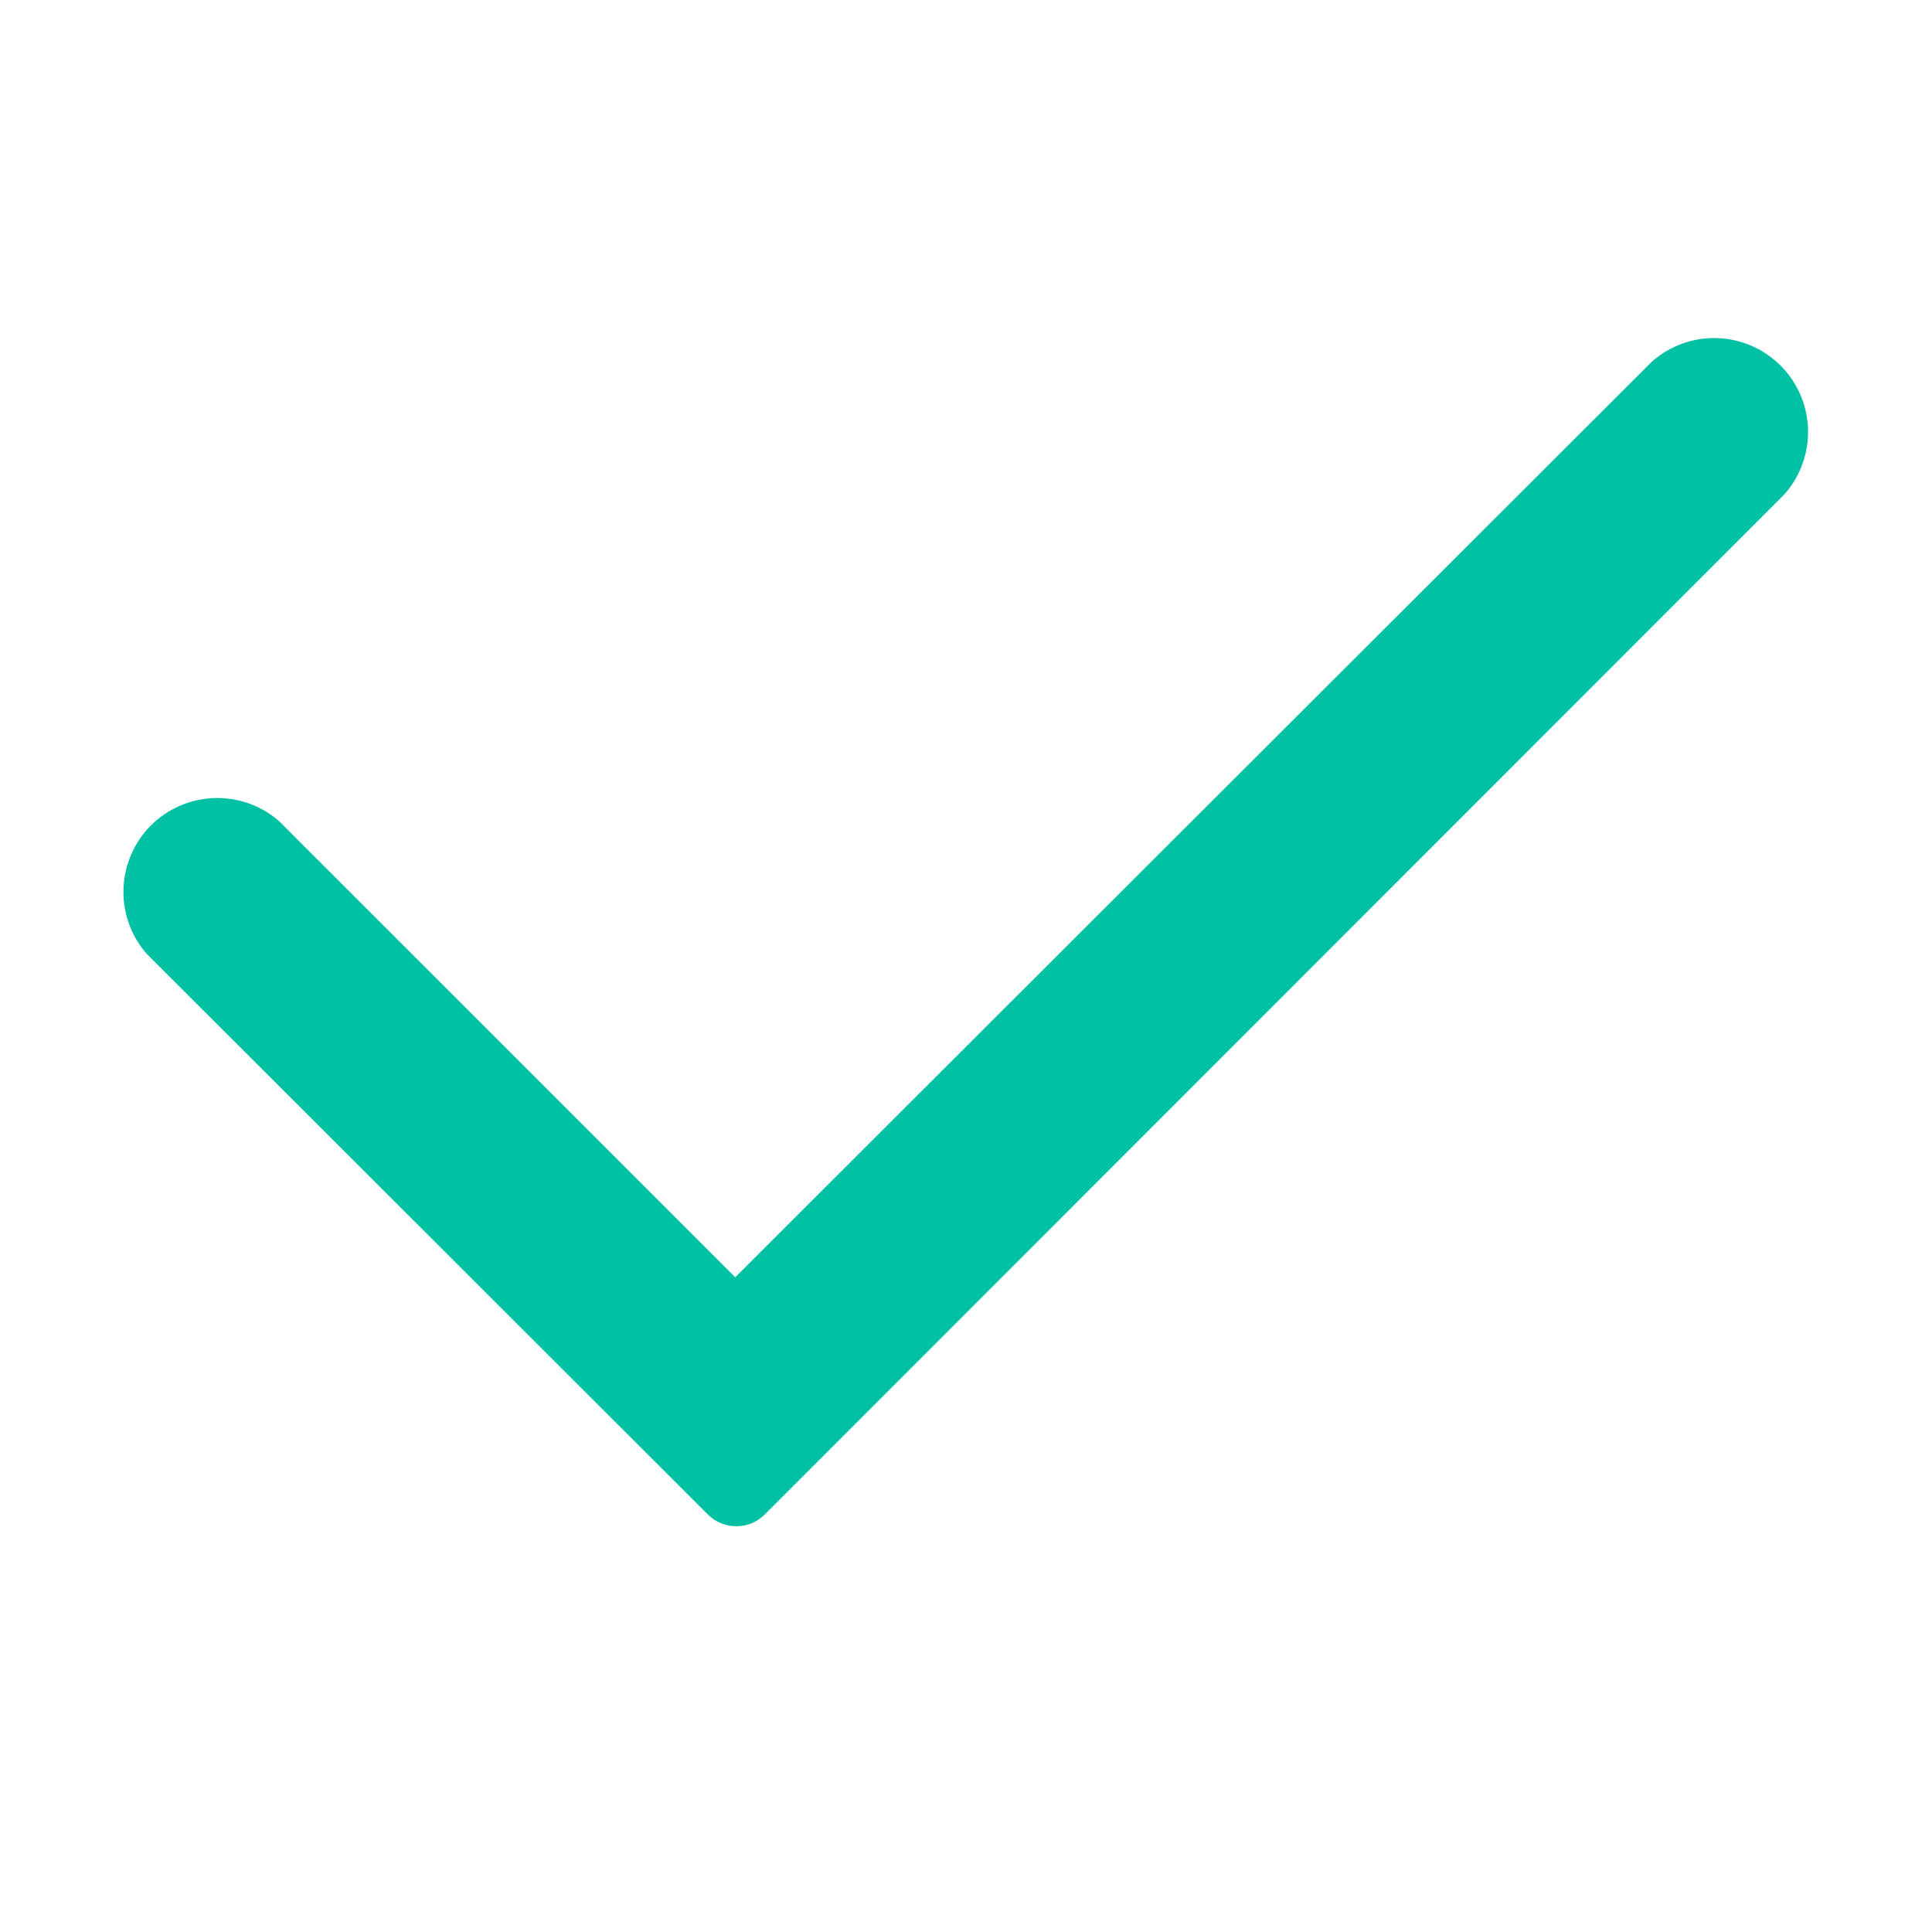
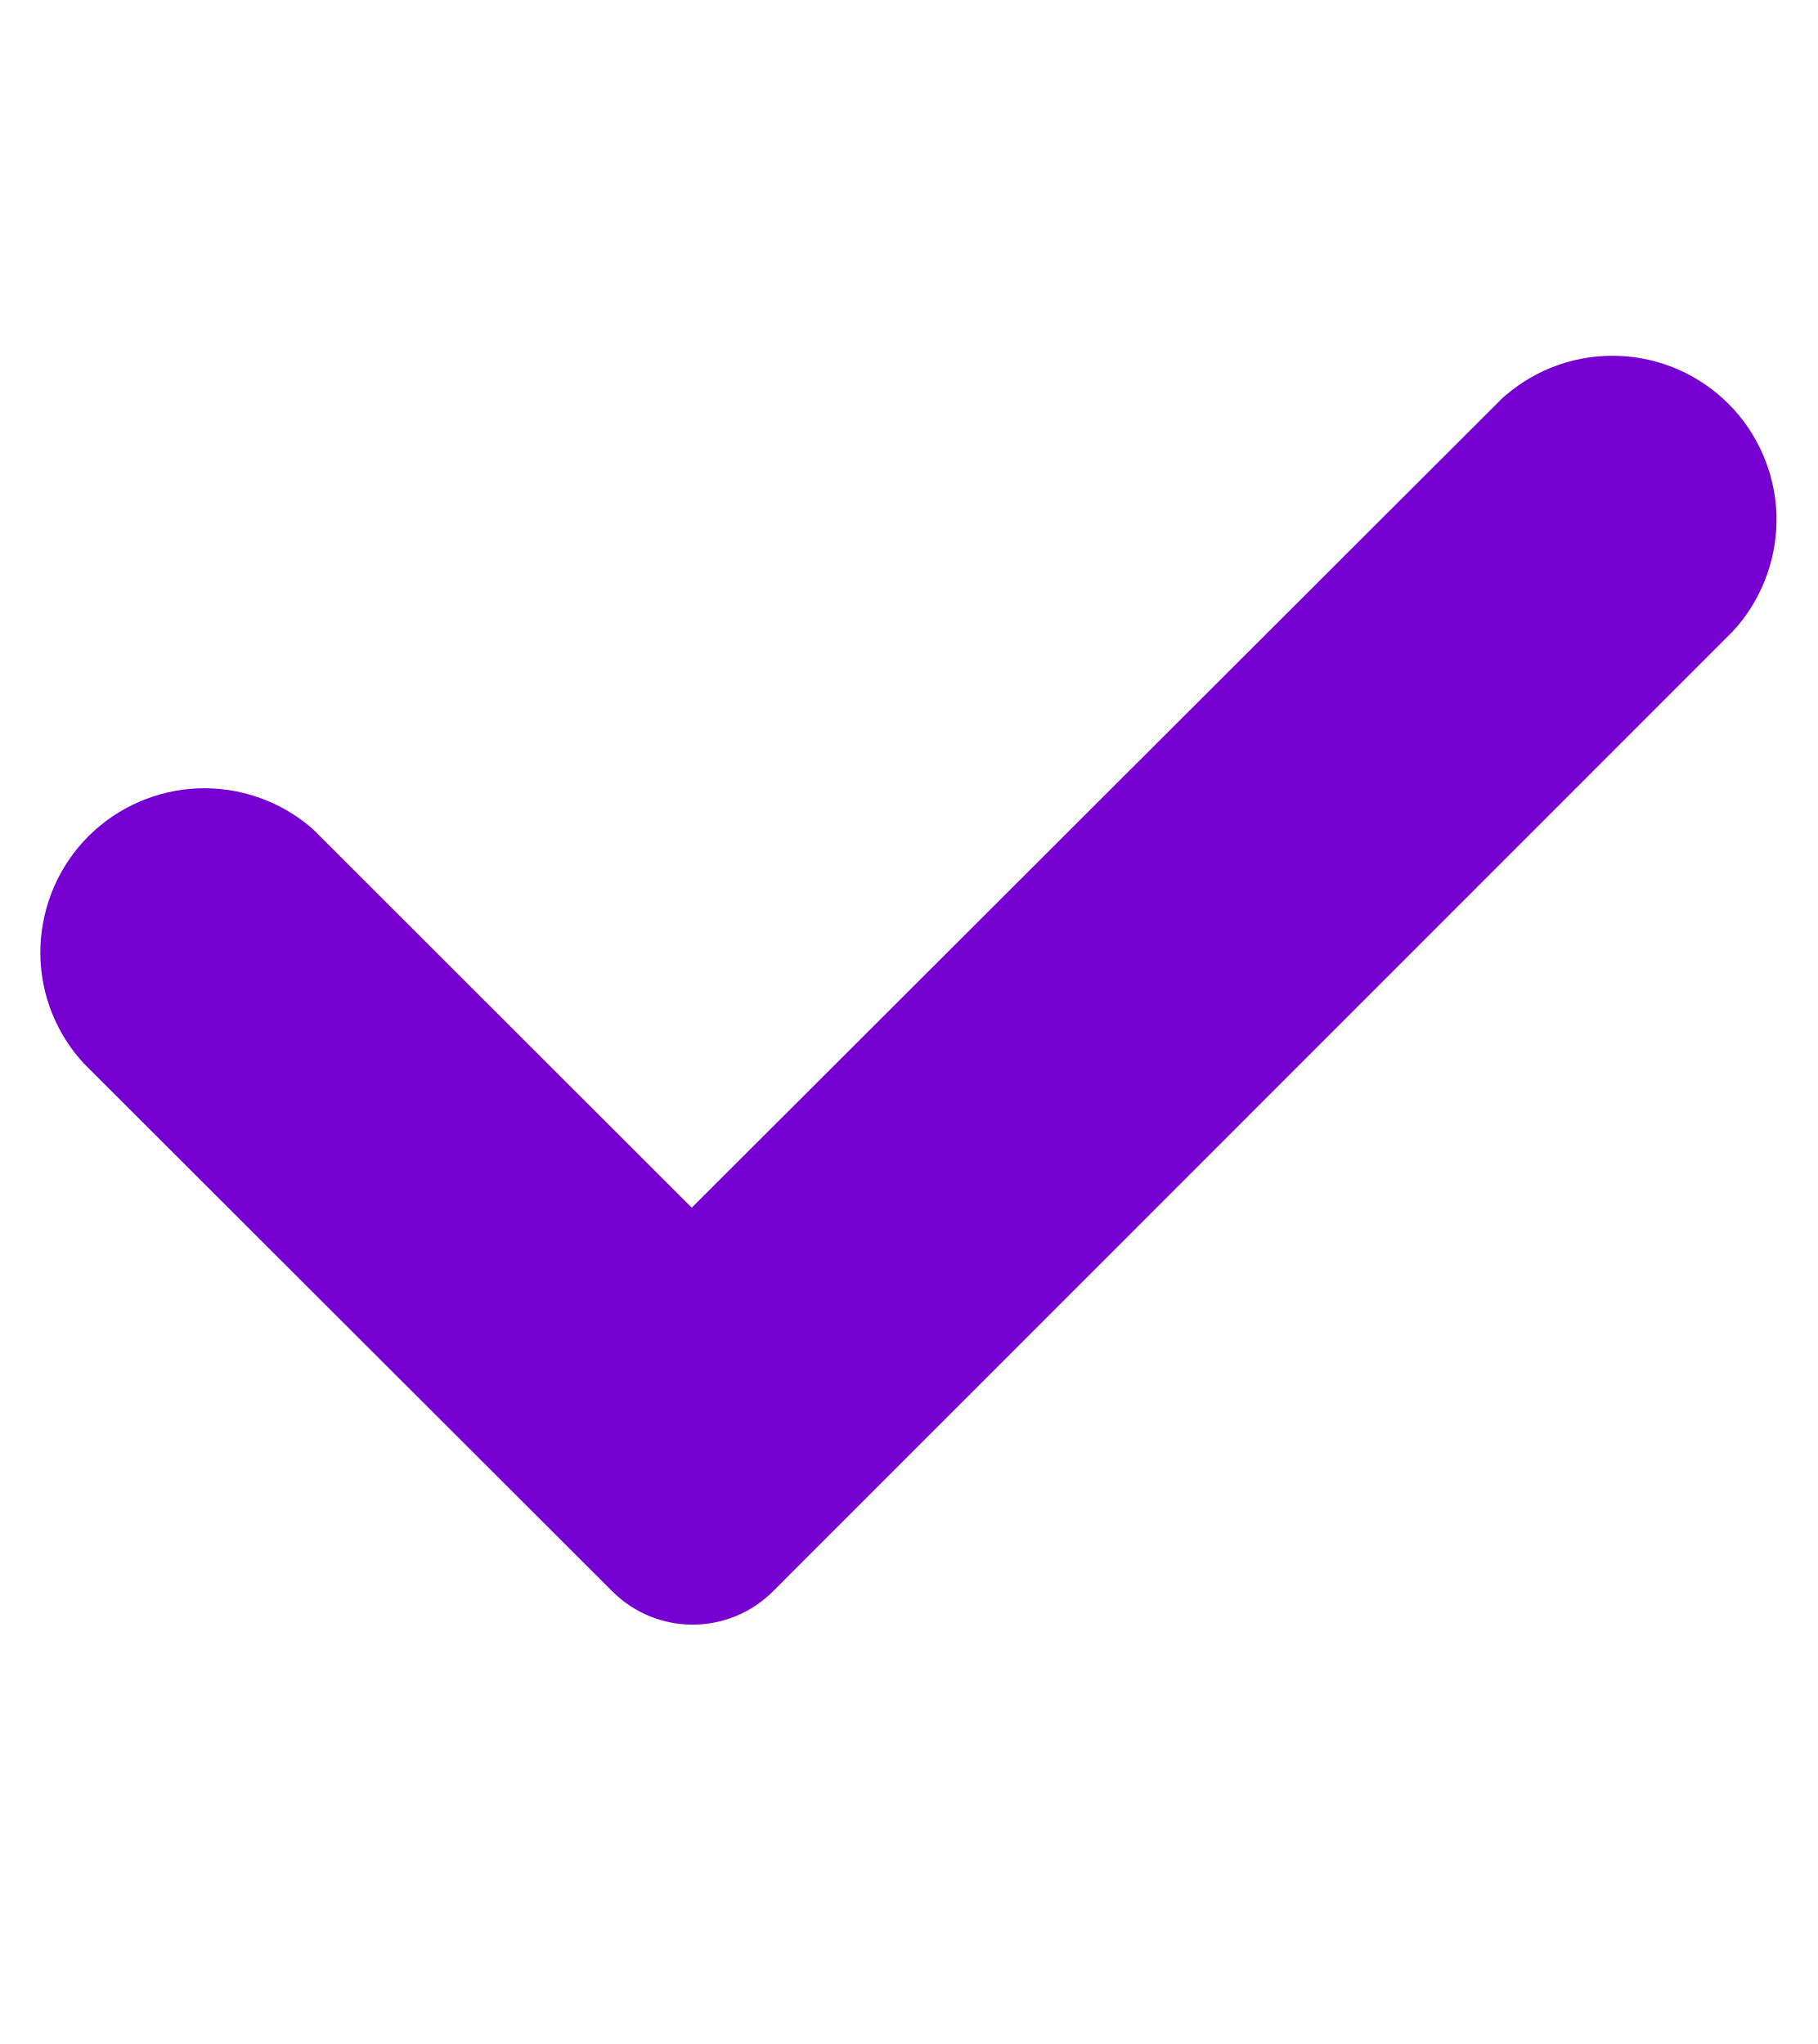
- <svg xmlns="http://www.w3.org/2000/svg" width="24" height="24" viewBox="0 0 24 24" fill="none">
-   <path d="M2.003 11.676C2.008 11.681 2.012 11.686 2.017 11.69L8.97 18.637C9.068 18.734 9.226 18.734 9.323 18.637L21.977 5.977C21.981 5.972 21.986 5.968 21.99 5.963C22.14 5.787 22.218 5.562 22.21 5.331C22.201 5.1 22.105 4.881 21.942 4.718C21.779 4.555 21.56 4.459 21.329 4.45C21.098 4.441 20.873 4.52 20.697 4.67C20.692 4.674 20.688 4.679 20.683 4.683L9.133 16.22L3.31 10.397C3.305 10.392 3.301 10.388 3.296 10.383C3.121 10.233 2.895 10.155 2.664 10.164C2.434 10.173 2.215 10.268 2.051 10.431C1.888 10.595 1.793 10.814 1.784 11.044C1.775 11.275 1.853 11.501 2.003 11.676Z" fill="#00C1A4" stroke="#00C1A4" stroke-width="0.5" stroke-linejoin="round" />
+ <svg xmlns="http://www.w3.org/2000/svg" width="8" height="9" viewBox="0 0 8 9" fill="none">
+   <path d="M0.541 4.5C0.545 4.505 0.55 4.51 0.554 4.514L2.872 6.83C2.97 6.928 3.128 6.928 3.226 6.83L7.444 2.61C7.448 2.605 7.452 2.601 7.457 2.596C7.534 2.505 7.574 2.389 7.57 2.27C7.565 2.152 7.516 2.039 7.432 1.955C7.348 1.871 7.235 1.821 7.116 1.817C6.997 1.812 6.881 1.853 6.791 1.93C6.786 1.934 6.781 1.938 6.777 1.943L3.045 5.671L1.221 3.848C1.217 3.843 1.212 3.839 1.207 3.834C1.117 3.757 1.001 3.717 0.882 3.721C0.763 3.726 0.65 3.775 0.566 3.859C0.482 3.943 0.433 4.056 0.428 4.175C0.423 4.294 0.464 4.41 0.541 4.5Z" fill="#7600D1" stroke="#7600D1" stroke-width="0.5" stroke-linejoin="round" />
</svg>
